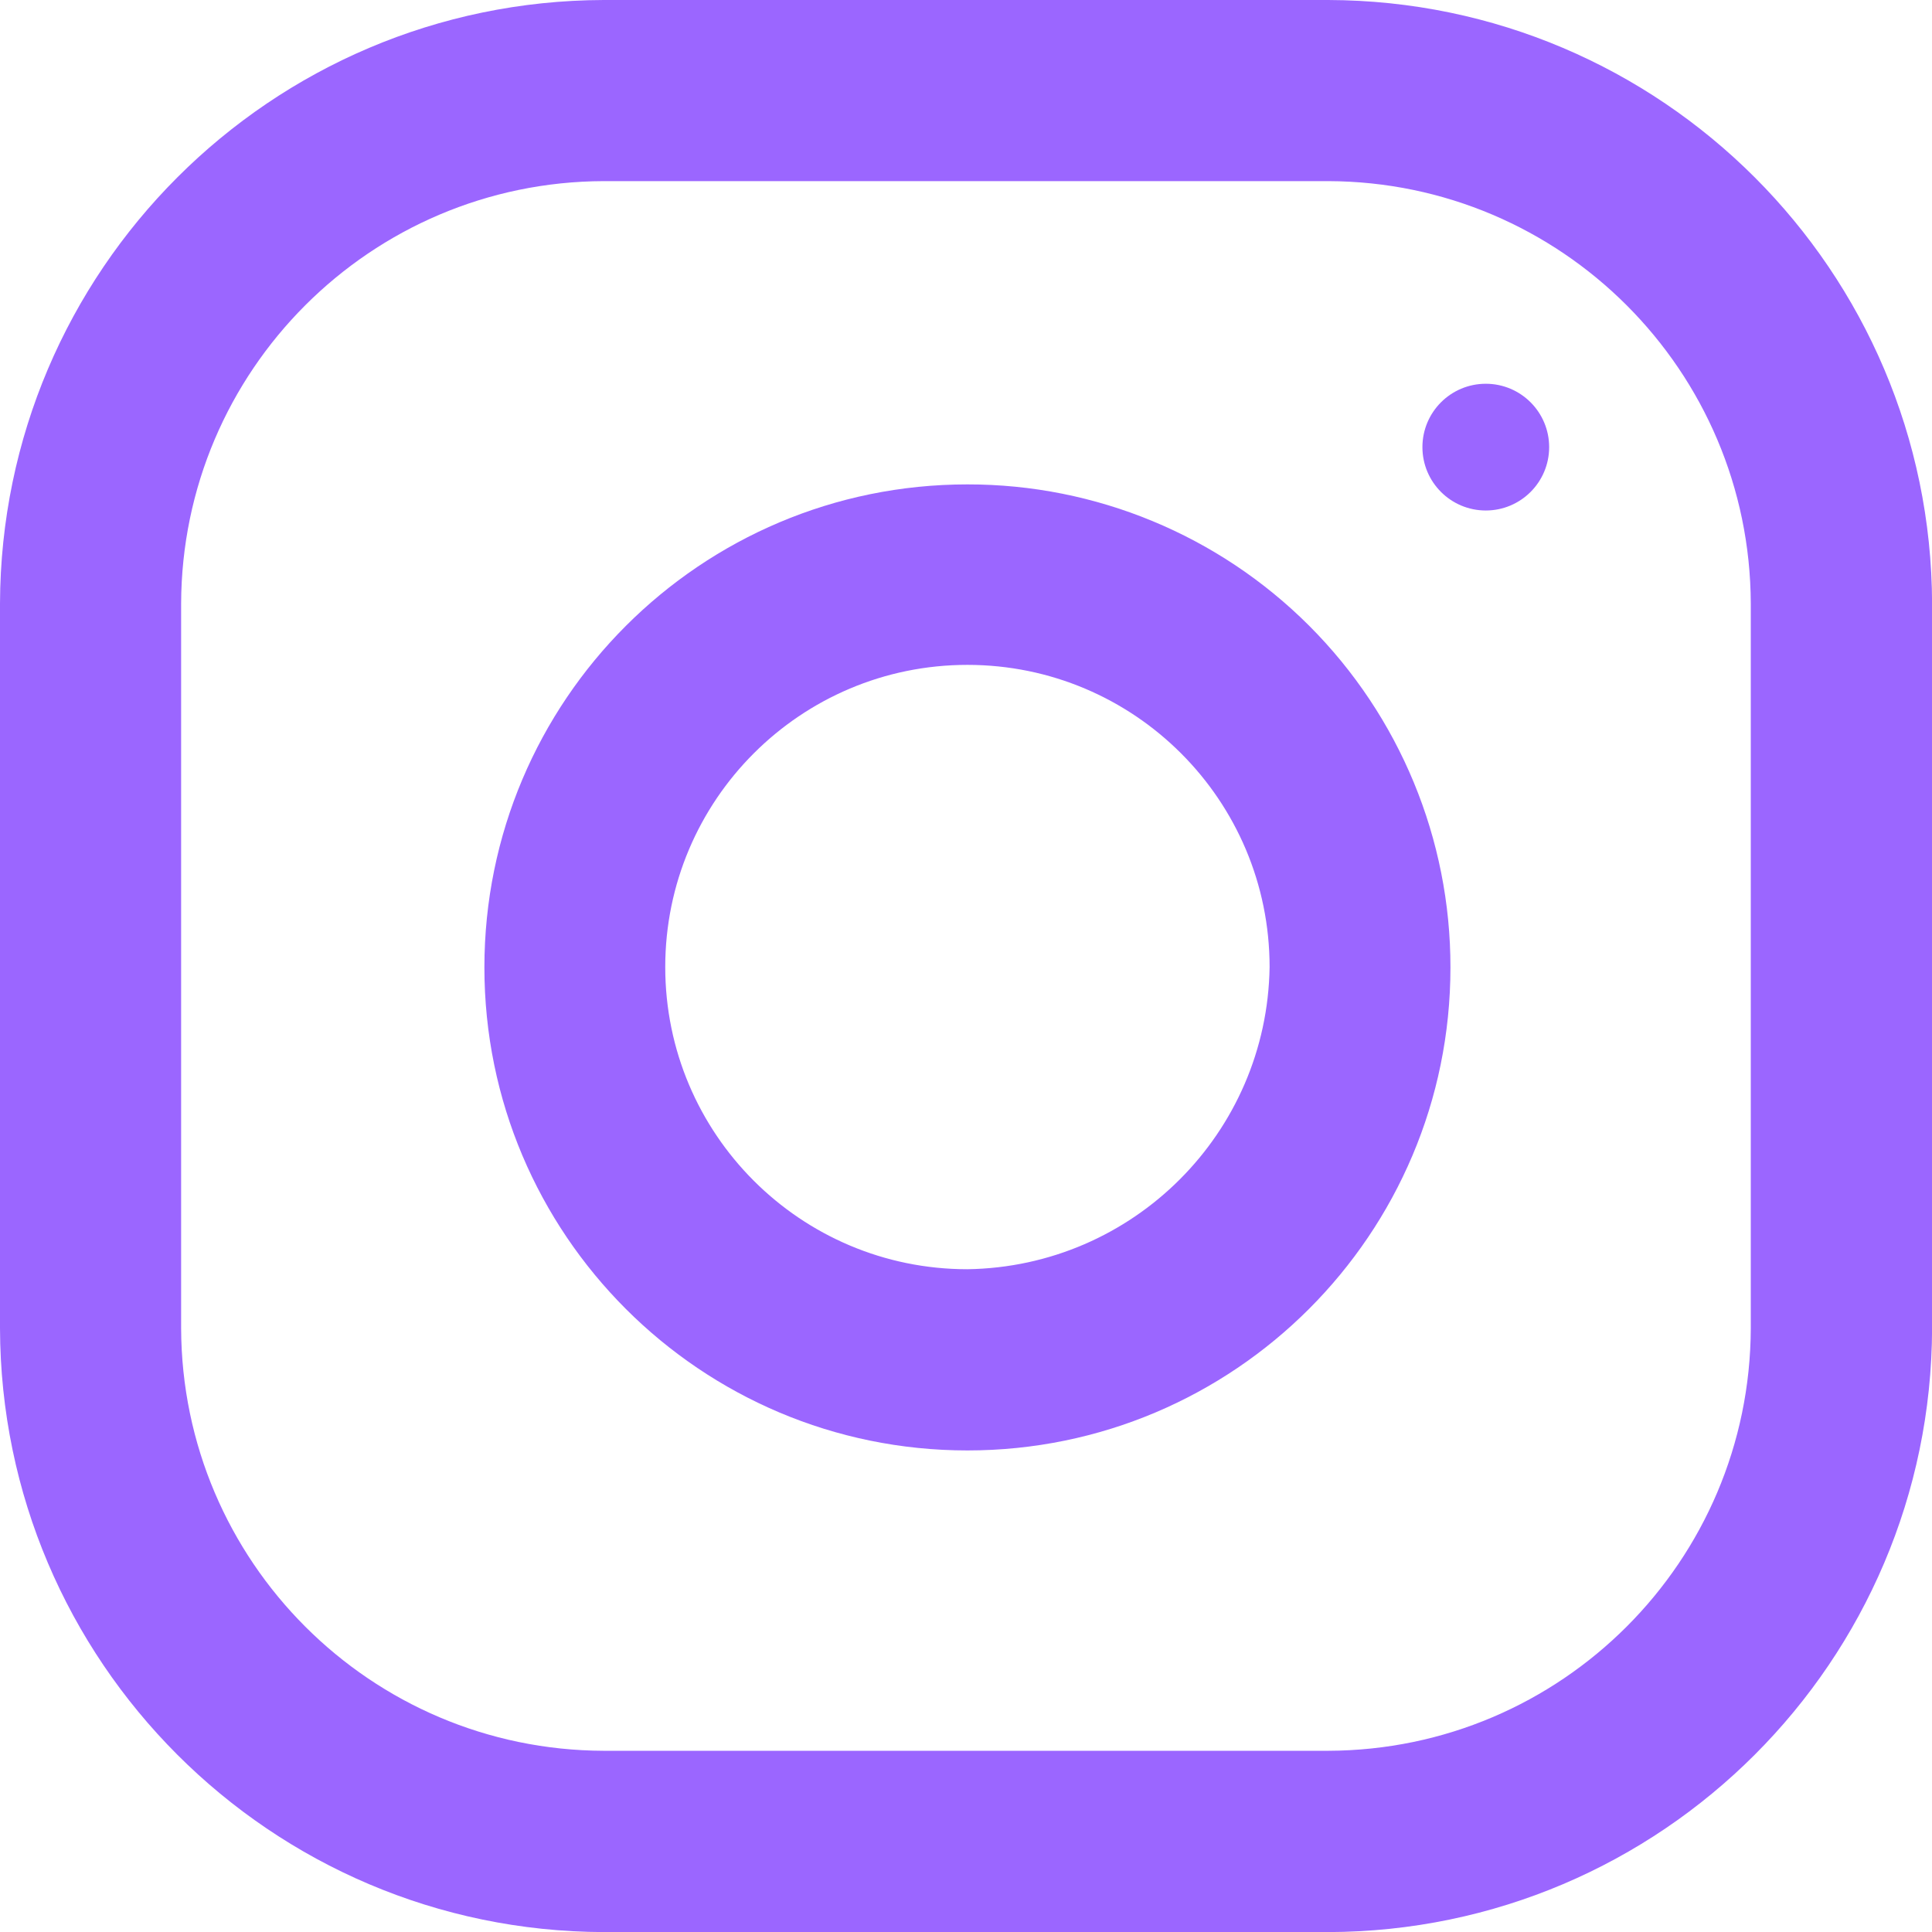
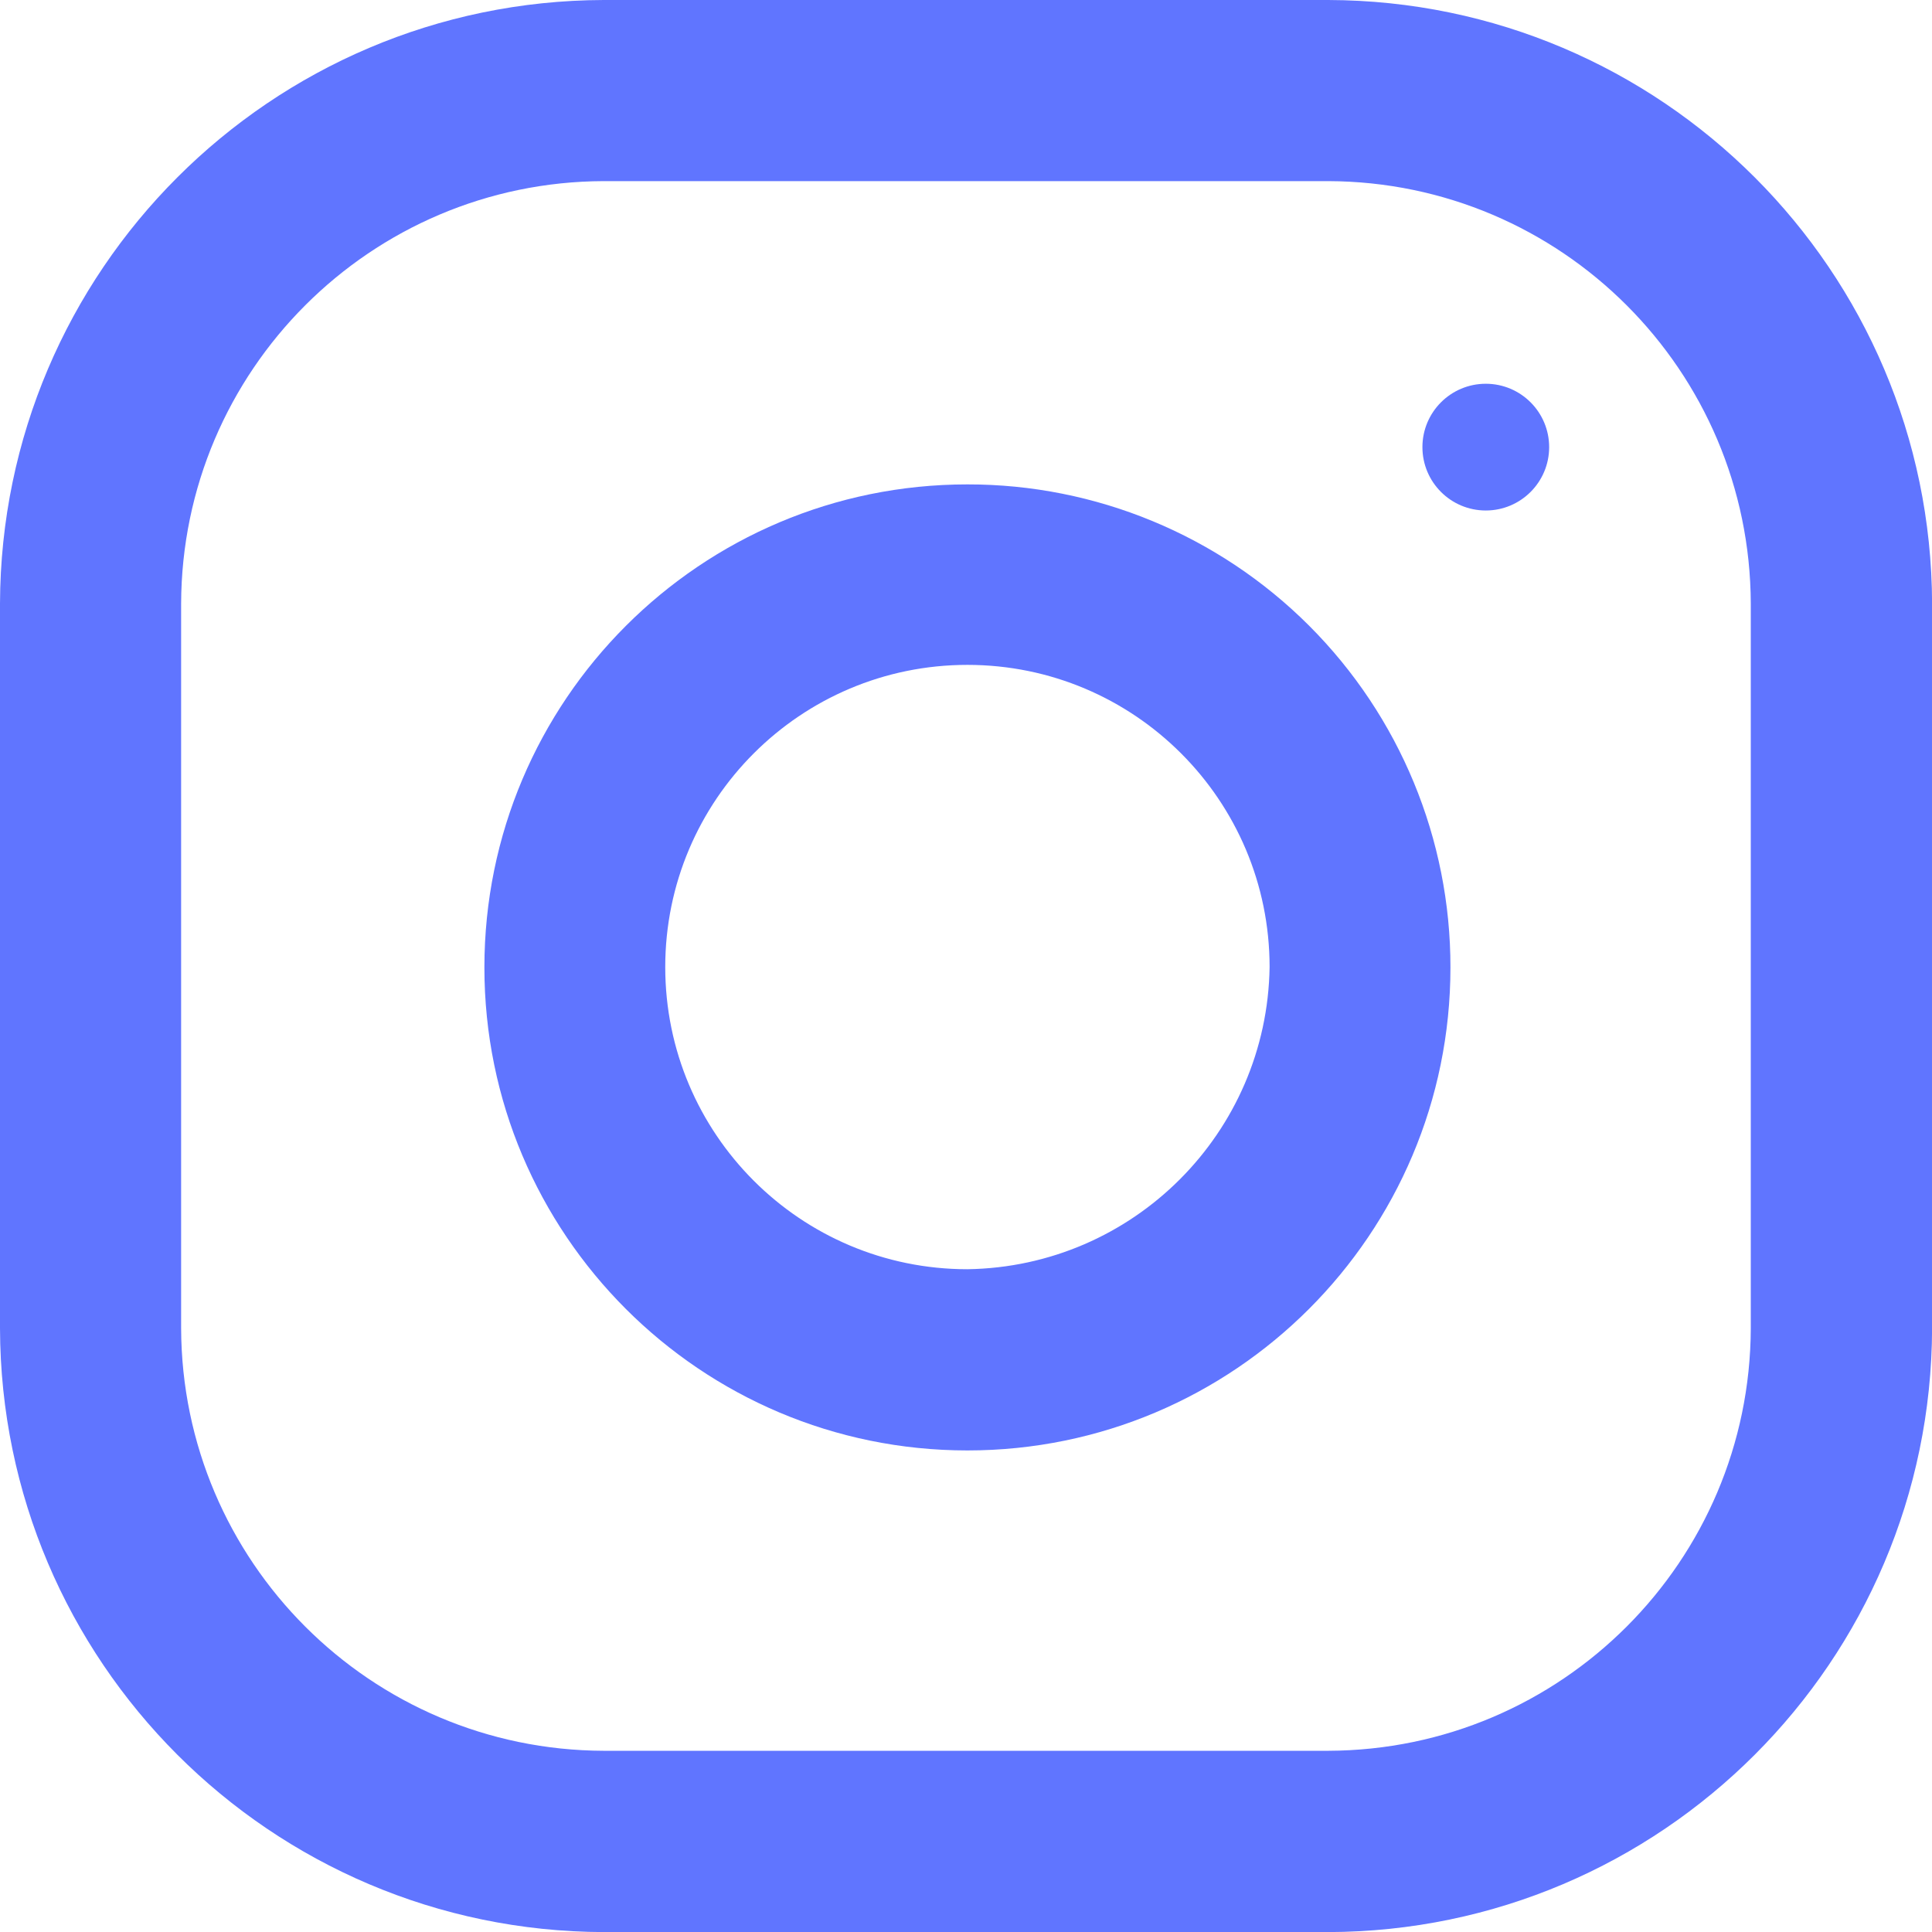
<svg xmlns="http://www.w3.org/2000/svg" width="21.098" height="21.099" viewBox="0 0 21.098 21.099">
-   <path d="M14.505,0H6.593A6.613,6.613,0,0,0,0,6.593v7.912A6.613,6.613,0,0,0,6.593,21.1h7.912A6.613,6.613,0,0,0,21.1,14.505V6.593A6.613,6.613,0,0,0,14.505,0ZM19.12,14.505a4.629,4.629,0,0,1-4.615,4.615H6.593a4.629,4.629,0,0,1-4.615-4.615V6.593A4.629,4.629,0,0,1,6.593,1.978h7.912A4.629,4.629,0,0,1,19.12,6.593Z" fill="#9b66ff" />
+   <path d="M14.505,0H6.593A6.613,6.613,0,0,0,0,6.593v7.912A6.613,6.613,0,0,0,6.593,21.1h7.912A6.613,6.613,0,0,0,21.1,14.505V6.593A6.613,6.613,0,0,0,14.505,0ZM19.12,14.505a4.629,4.629,0,0,1-4.615,4.615H6.593a4.629,4.629,0,0,1-4.615-4.615V6.593A4.629,4.629,0,0,1,6.593,1.978h7.912A4.629,4.629,0,0,1,19.12,6.593Z" fill="#6075FF" />
  <g transform="translate(5.29 5.29)">
-     <path d="M15.875,10.6a5.275,5.275,0,1,0,5.275,5.275h0A5.269,5.269,0,0,0,15.875,10.6Zm0,8.571a3.3,3.3,0,1,1,3.3-3.3h0A3.35,3.35,0,0,1,15.875,19.171Z" transform="translate(-10.6 -10.6)" fill="#9b66ff" />
+     <path d="M15.875,10.6a5.275,5.275,0,1,0,5.275,5.275h0A5.269,5.269,0,0,0,15.875,10.6Zm0,8.571a3.3,3.3,0,1,1,3.3-3.3h0A3.35,3.35,0,0,1,15.875,19.171Z" transform="translate(-10.6 -10.6)" fill="#6075FF" />
  </g>
  <g transform="translate(15.534 4.191)">
-     <circle cx="0.692" cy="0.692" r="0.692" fill="#9b66ff" />
+     <circle cx="0.692" cy="0.692" r="0.692" fill="#6075FF" />
  </g>
</svg>
